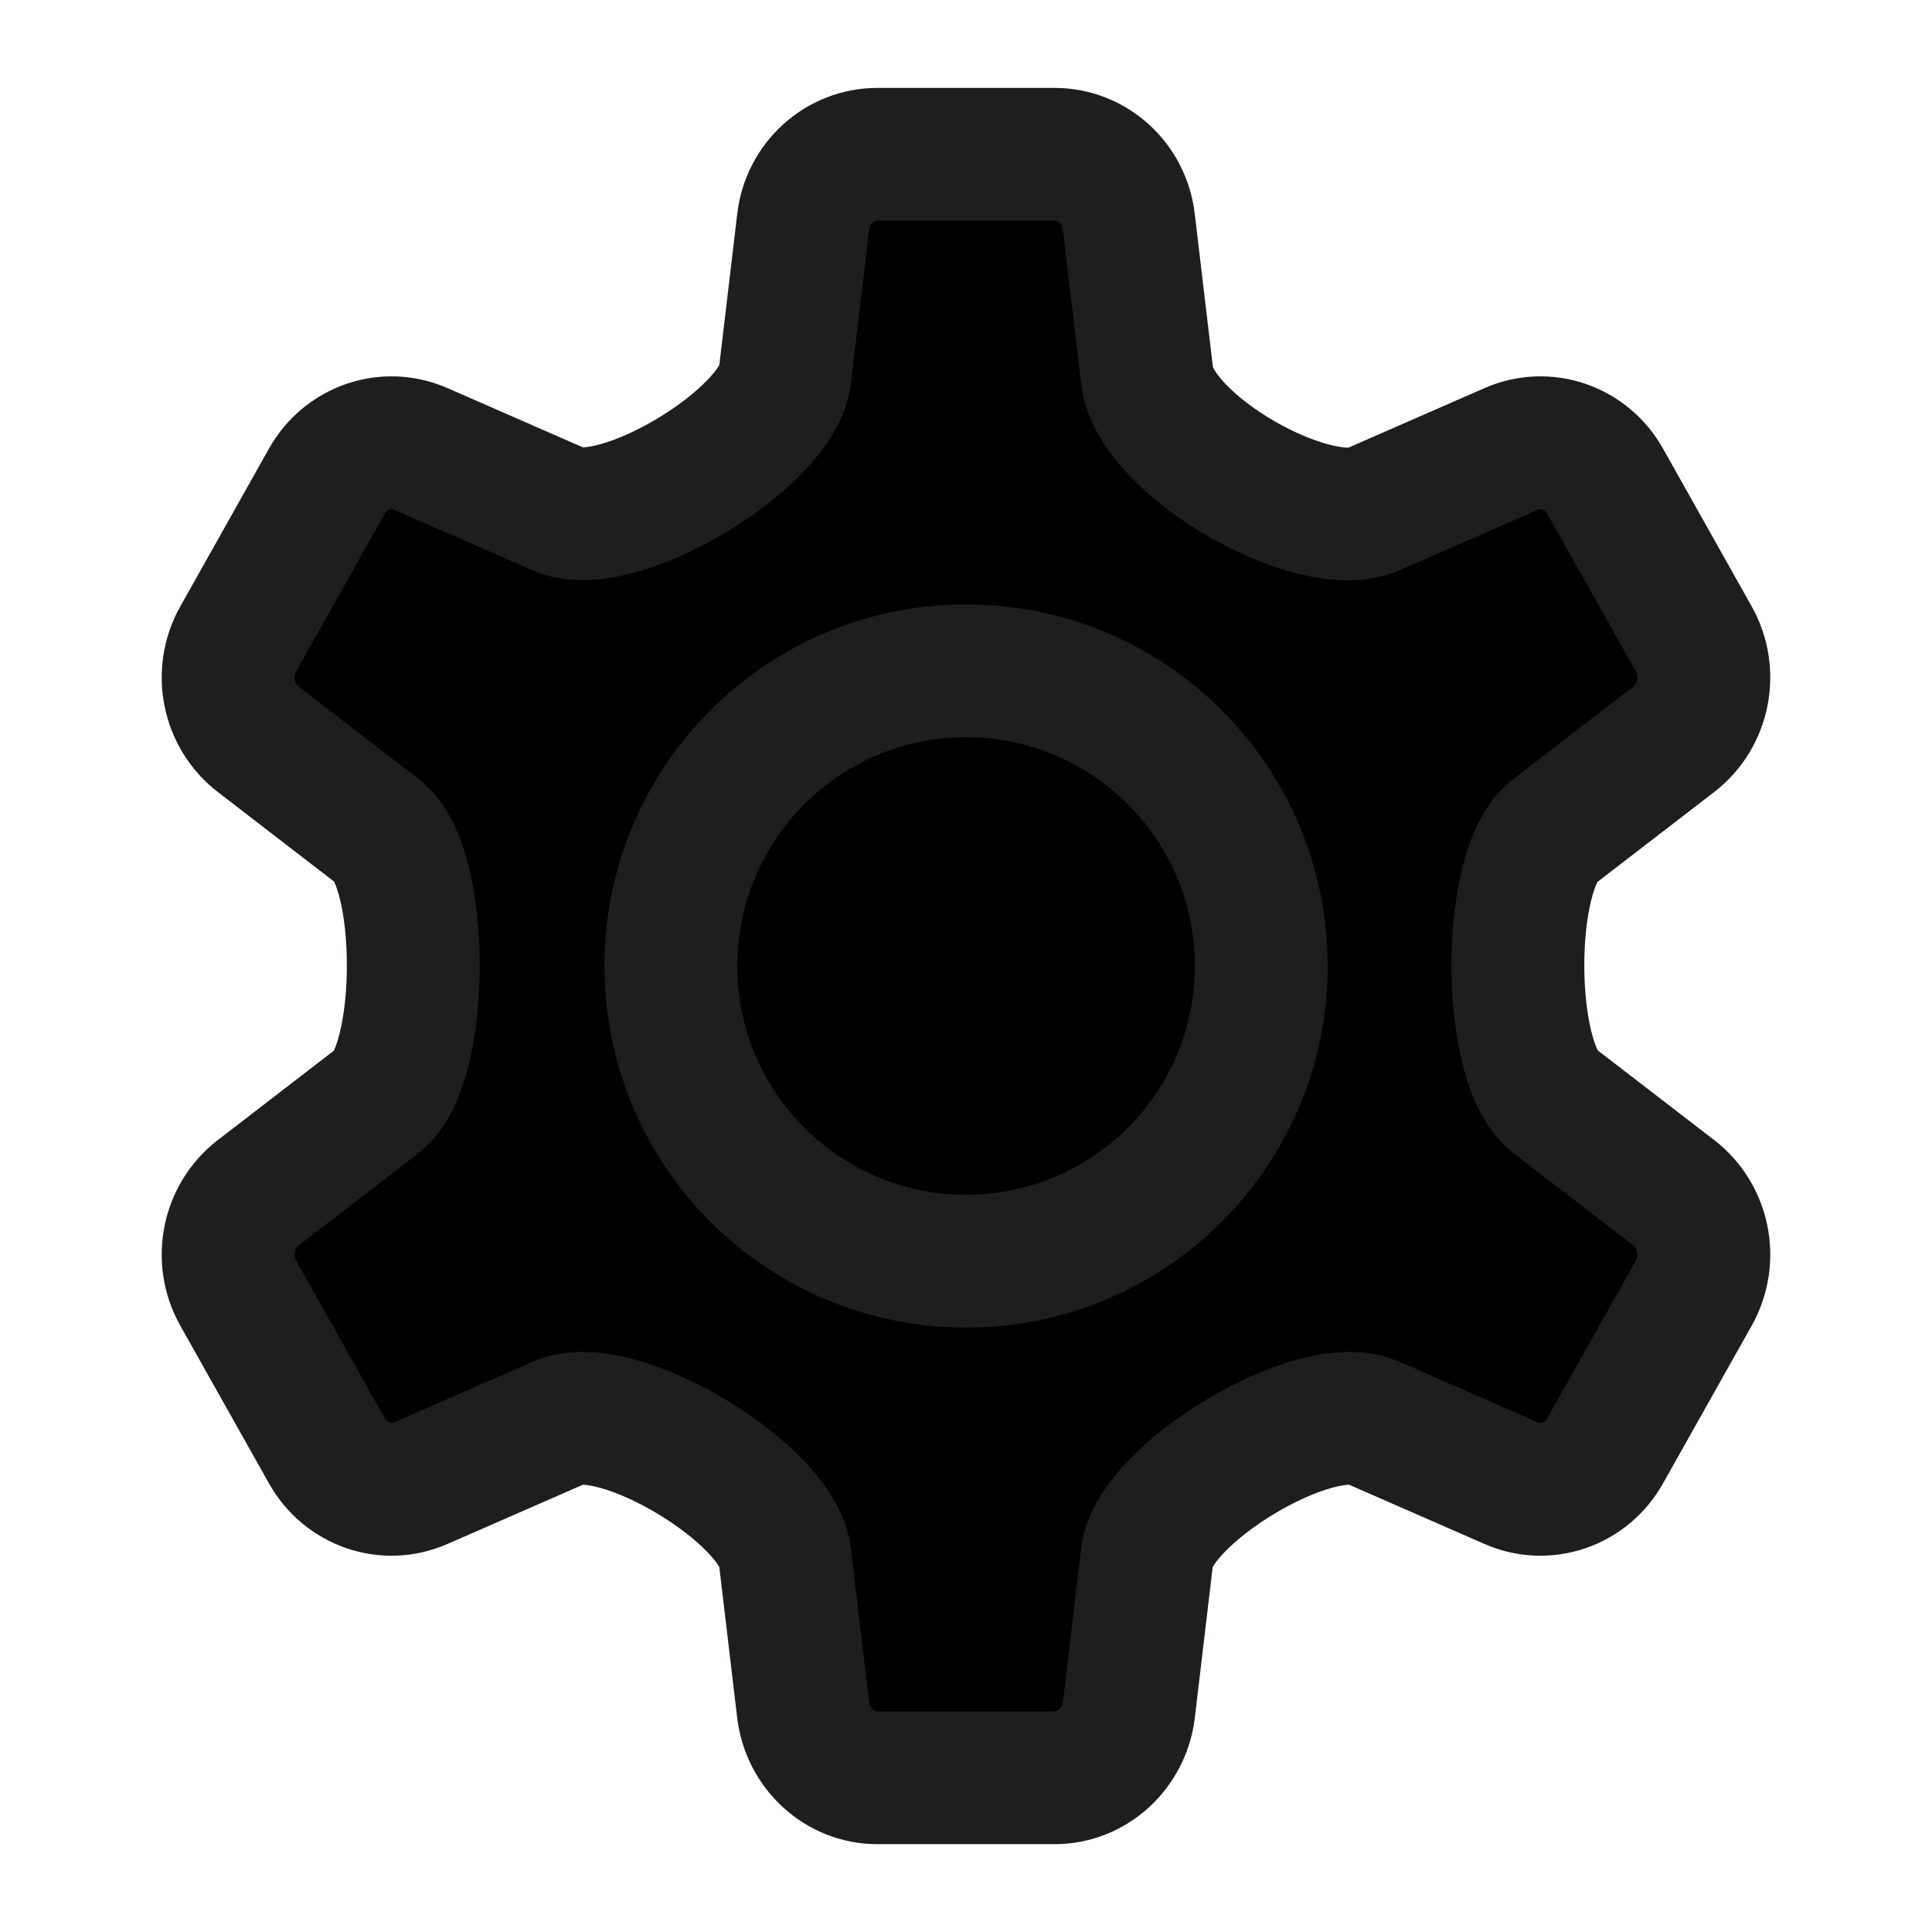
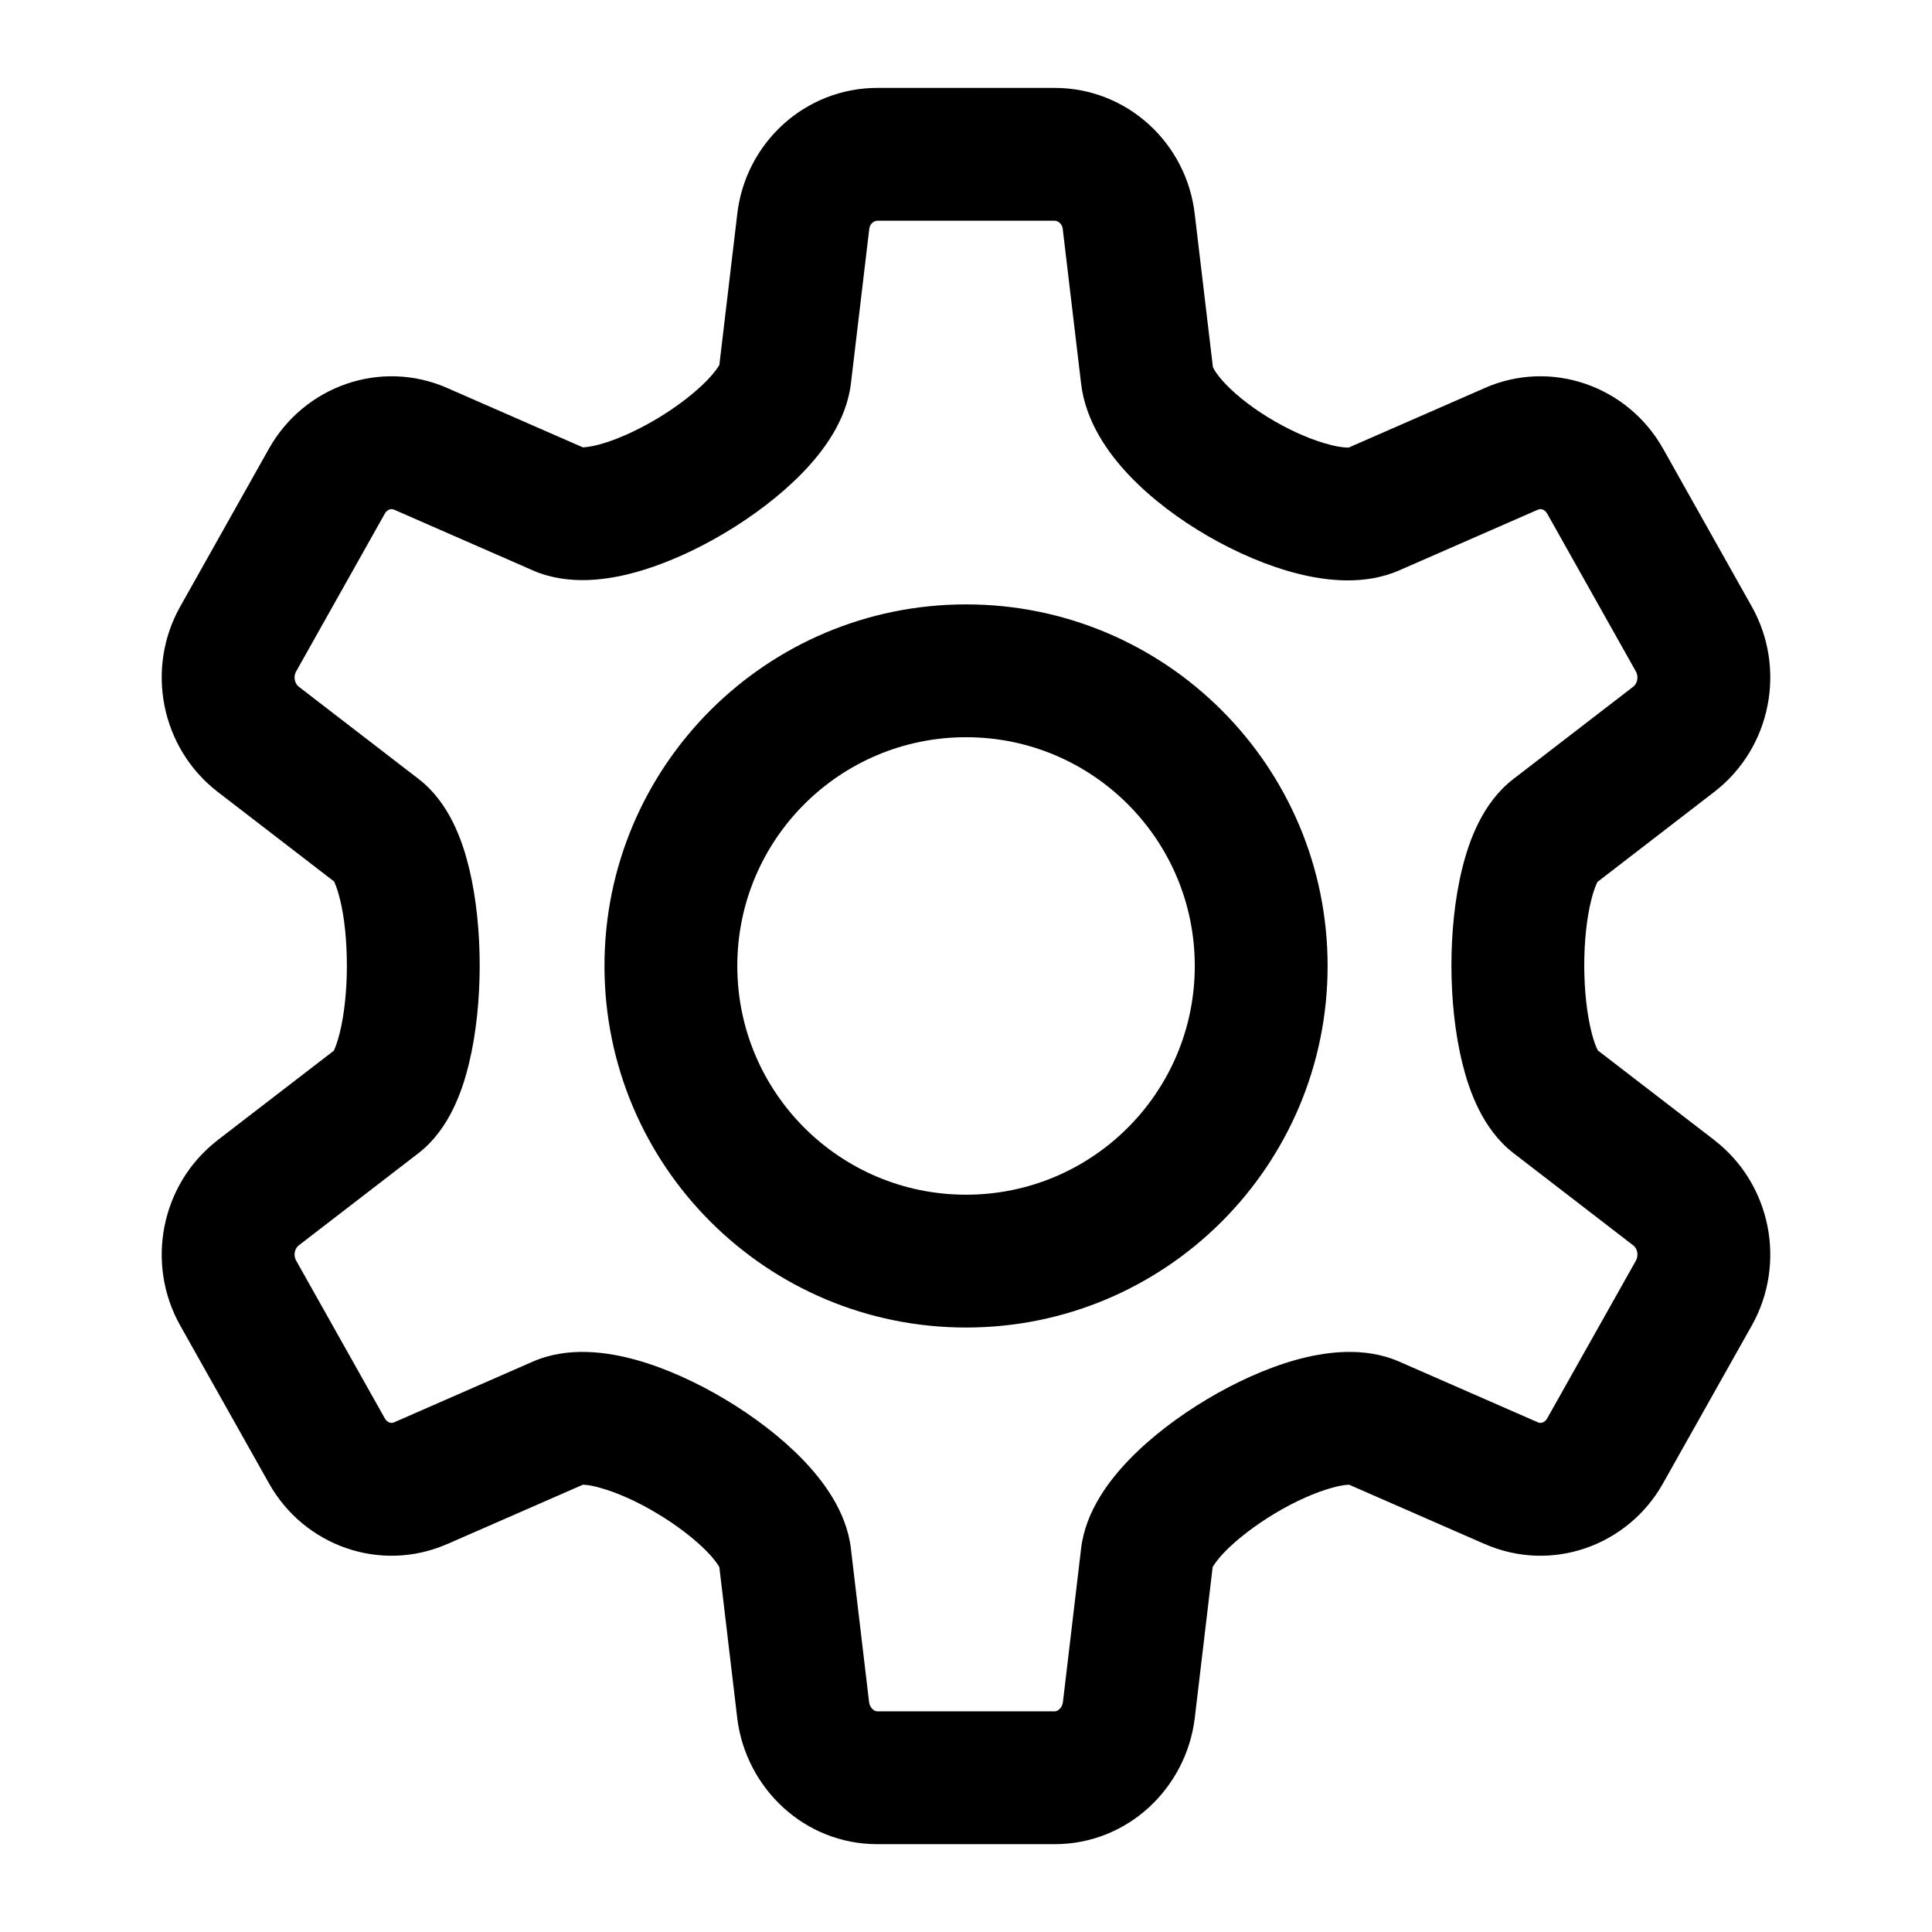
<svg xmlns="http://www.w3.org/2000/svg" width="24" height="24" viewBox="0 0 24 24" fill="currentColor">
-   <path d="M12.001 1.917H10.899C10.43 1.917 10.031 2.276 9.977 2.758L9.751 4.664C9.664 5.442 7.67 6.649 6.947 6.329L5.228 5.577C4.796 5.387 4.294 5.56 4.06 5.978L2.958 7.939C2.723 8.357 2.83 8.89 3.205 9.182L4.697 10.331C5.283 10.78 5.276 13.217 4.697 13.67L3.205 14.819C2.83 15.111 2.723 15.643 2.958 16.062L4.06 18.022C4.294 18.441 4.796 18.614 5.228 18.424L6.947 17.672C7.669 17.352 9.664 18.56 9.751 19.337L9.977 21.243C10.035 21.72 10.43 22.084 10.899 22.084H12.001" stroke="#1D1E1F" stroke-width="1.65" stroke-linejoin="round" />
-   <path d="M11.999 1.917H13.101C13.57 1.917 13.969 2.276 14.023 2.758L14.249 4.664C14.347 5.543 16.333 6.648 17.053 6.329L18.772 5.577C19.204 5.387 19.706 5.56 19.94 5.978L21.042 7.939C21.276 8.357 21.17 8.89 20.795 9.182L19.303 10.331C18.703 10.791 18.71 13.205 19.303 13.67L20.795 14.819C21.17 15.111 21.276 15.643 21.042 16.062L19.94 18.022C19.706 18.441 19.204 18.614 18.772 18.424L17.053 17.672C16.331 17.352 14.336 18.56 14.249 19.337L14.023 21.243C13.965 21.72 13.57 22.084 13.101 22.084H11.999" stroke="#1D1E1F" stroke-width="1.65" stroke-linejoin="round" />
-   <circle cx="12.001" cy="12" r="3.667" stroke="#1D1E1F" stroke-width="1.65" />
+   <path fill-rule="evenodd" clip-rule="evenodd" d="M9.158 2.663C9.258 1.777 9.999 1.092 10.899 1.092H12.001V2.742H10.899C10.862 2.742 10.806 2.773 10.797 2.849L10.797 2.855L10.571 4.759C10.516 5.233 10.214 5.62 9.971 5.871C9.7 6.151 9.359 6.408 9.011 6.616C8.664 6.824 8.276 7.003 7.898 7.108C7.56 7.202 7.065 7.282 6.615 7.084L6.613 7.083L4.897 6.332L4.895 6.332C4.876 6.323 4.858 6.323 4.838 6.329C4.819 6.336 4.797 6.351 4.78 6.381L3.678 8.342C3.661 8.372 3.655 8.409 3.662 8.446C3.67 8.484 3.688 8.512 3.711 8.53L5.199 9.676L5.2 9.677C5.586 9.973 5.748 10.457 5.827 10.783C5.919 11.161 5.959 11.59 5.959 12C5.958 12.409 5.917 12.838 5.825 13.215C5.746 13.541 5.585 14.022 5.206 14.319L5.201 14.323L3.712 15.47L3.711 15.47C3.688 15.489 3.67 15.517 3.662 15.554C3.655 15.591 3.661 15.628 3.678 15.658L4.78 17.619C4.797 17.649 4.819 17.664 4.838 17.671C4.858 17.678 4.876 17.677 4.895 17.669L6.613 16.917L6.615 16.916C7.065 16.718 7.56 16.799 7.898 16.892C8.276 16.997 8.664 17.177 9.011 17.385C9.359 17.593 9.7 17.85 9.971 18.13C10.213 18.381 10.516 18.767 10.571 19.241L10.571 19.244L10.796 21.144C10.801 21.183 10.819 21.214 10.841 21.233C10.862 21.253 10.882 21.259 10.899 21.259H12.001V22.909H10.899C9.989 22.909 9.263 22.21 9.158 21.341L9.158 21.34L8.936 19.467C8.928 19.454 8.894 19.39 8.785 19.277C8.635 19.123 8.416 18.952 8.164 18.801C7.911 18.649 7.66 18.539 7.457 18.483C7.327 18.446 7.26 18.444 7.24 18.444L5.56 19.179L5.559 19.179C4.727 19.545 3.776 19.203 3.341 18.426L2.238 16.465C1.806 15.694 1.999 14.712 2.698 14.168L2.701 14.165L4.146 13.053C4.156 13.031 4.188 12.965 4.222 12.825C4.276 12.603 4.309 12.31 4.309 11.998C4.309 11.685 4.278 11.393 4.224 11.173C4.191 11.037 4.16 10.972 4.15 10.95L2.698 9.832C1.999 9.288 1.806 8.307 2.238 7.536L3.34 5.575C3.776 4.798 4.727 4.455 5.559 4.821L5.56 4.822L7.24 5.557C7.26 5.556 7.327 5.554 7.458 5.518C7.66 5.462 7.911 5.351 8.164 5.2C8.416 5.049 8.635 4.878 8.785 4.723C8.894 4.61 8.928 4.546 8.936 4.534L9.158 2.663ZM4.195 10.986L4.194 10.985L4.195 10.986Z" />
+   <path fill-rule="evenodd" clip-rule="evenodd" d="M14.842 2.663C14.742 1.777 14.001 1.092 13.101 1.092H11.999V2.742H13.101C13.138 2.742 13.194 2.773 13.203 2.849L13.203 2.855L13.429 4.759C13.484 5.241 13.771 5.636 14.03 5.908C14.307 6.199 14.653 6.456 15.005 6.659C15.357 6.863 15.747 7.032 16.124 7.127C16.466 7.213 16.949 7.276 17.385 7.084L17.387 7.083L19.103 6.332L19.105 6.332C19.124 6.323 19.142 6.323 19.162 6.329C19.181 6.336 19.203 6.351 19.22 6.381L20.322 8.342C20.339 8.372 20.345 8.409 20.338 8.446C20.331 8.484 20.312 8.512 20.289 8.53L18.801 9.676L18.8 9.677C18.415 9.972 18.248 10.45 18.166 10.781C18.071 11.16 18.03 11.59 18.03 11.999C18.031 12.409 18.073 12.838 18.168 13.216C18.25 13.548 18.416 14.023 18.794 14.319L18.799 14.323L20.288 15.47L20.289 15.47C20.312 15.489 20.331 15.517 20.338 15.554C20.345 15.591 20.339 15.628 20.323 15.658L19.22 17.619C19.203 17.649 19.181 17.664 19.162 17.671C19.142 17.678 19.124 17.677 19.105 17.669L17.387 16.917L17.385 16.916C16.935 16.718 16.44 16.799 16.102 16.892C15.725 16.997 15.336 17.177 14.989 17.385C14.641 17.593 14.3 17.85 14.029 18.13C13.787 18.381 13.484 18.767 13.429 19.241L13.429 19.244L13.204 21.144C13.199 21.183 13.181 21.214 13.159 21.233C13.138 21.253 13.118 21.259 13.101 21.259H11.999V22.909H13.101C14.011 22.909 14.737 22.21 14.842 21.341L14.842 21.34L15.064 19.467C15.072 19.454 15.106 19.39 15.215 19.277C15.365 19.123 15.584 18.952 15.836 18.801C16.089 18.649 16.34 18.539 16.543 18.483C16.673 18.446 16.74 18.444 16.76 18.444L18.44 19.179L18.441 19.179C19.273 19.545 20.224 19.203 20.659 18.426L21.762 16.465C22.194 15.694 22.001 14.712 21.302 14.168L21.299 14.165L19.849 13.049C19.839 13.03 19.805 12.963 19.769 12.817C19.714 12.597 19.681 12.307 19.68 11.998C19.68 11.688 19.712 11.399 19.767 11.181C19.802 11.038 19.835 10.974 19.845 10.955L21.302 9.832C22.001 9.288 22.194 8.307 21.762 7.536L20.66 5.575C20.224 4.798 19.273 4.455 18.441 4.821L18.44 4.822L16.753 5.56C16.737 5.56 16.668 5.562 16.526 5.526C16.326 5.476 16.078 5.374 15.831 5.231C15.584 5.088 15.371 4.924 15.225 4.771C15.093 4.632 15.067 4.559 15.067 4.559L14.842 2.663ZM19.805 10.986L19.806 10.985L19.805 10.986Z" />
+   <path fill-rule="evenodd" clip-rule="evenodd" d="M12.001 9.158C10.431 9.158 9.159 10.43 9.159 11.999C9.159 13.569 10.431 14.841 12.001 14.841C13.57 14.841 14.842 13.569 14.842 11.999C14.842 10.43 13.57 9.158 12.001 9.158ZM7.509 11.999C7.509 9.519 9.52 7.508 12.001 7.508C14.481 7.508 16.492 9.519 16.492 11.999C16.492 14.48 14.481 16.491 12.001 16.491C9.52 16.491 7.509 14.48 7.509 11.999Z" />
</svg>
